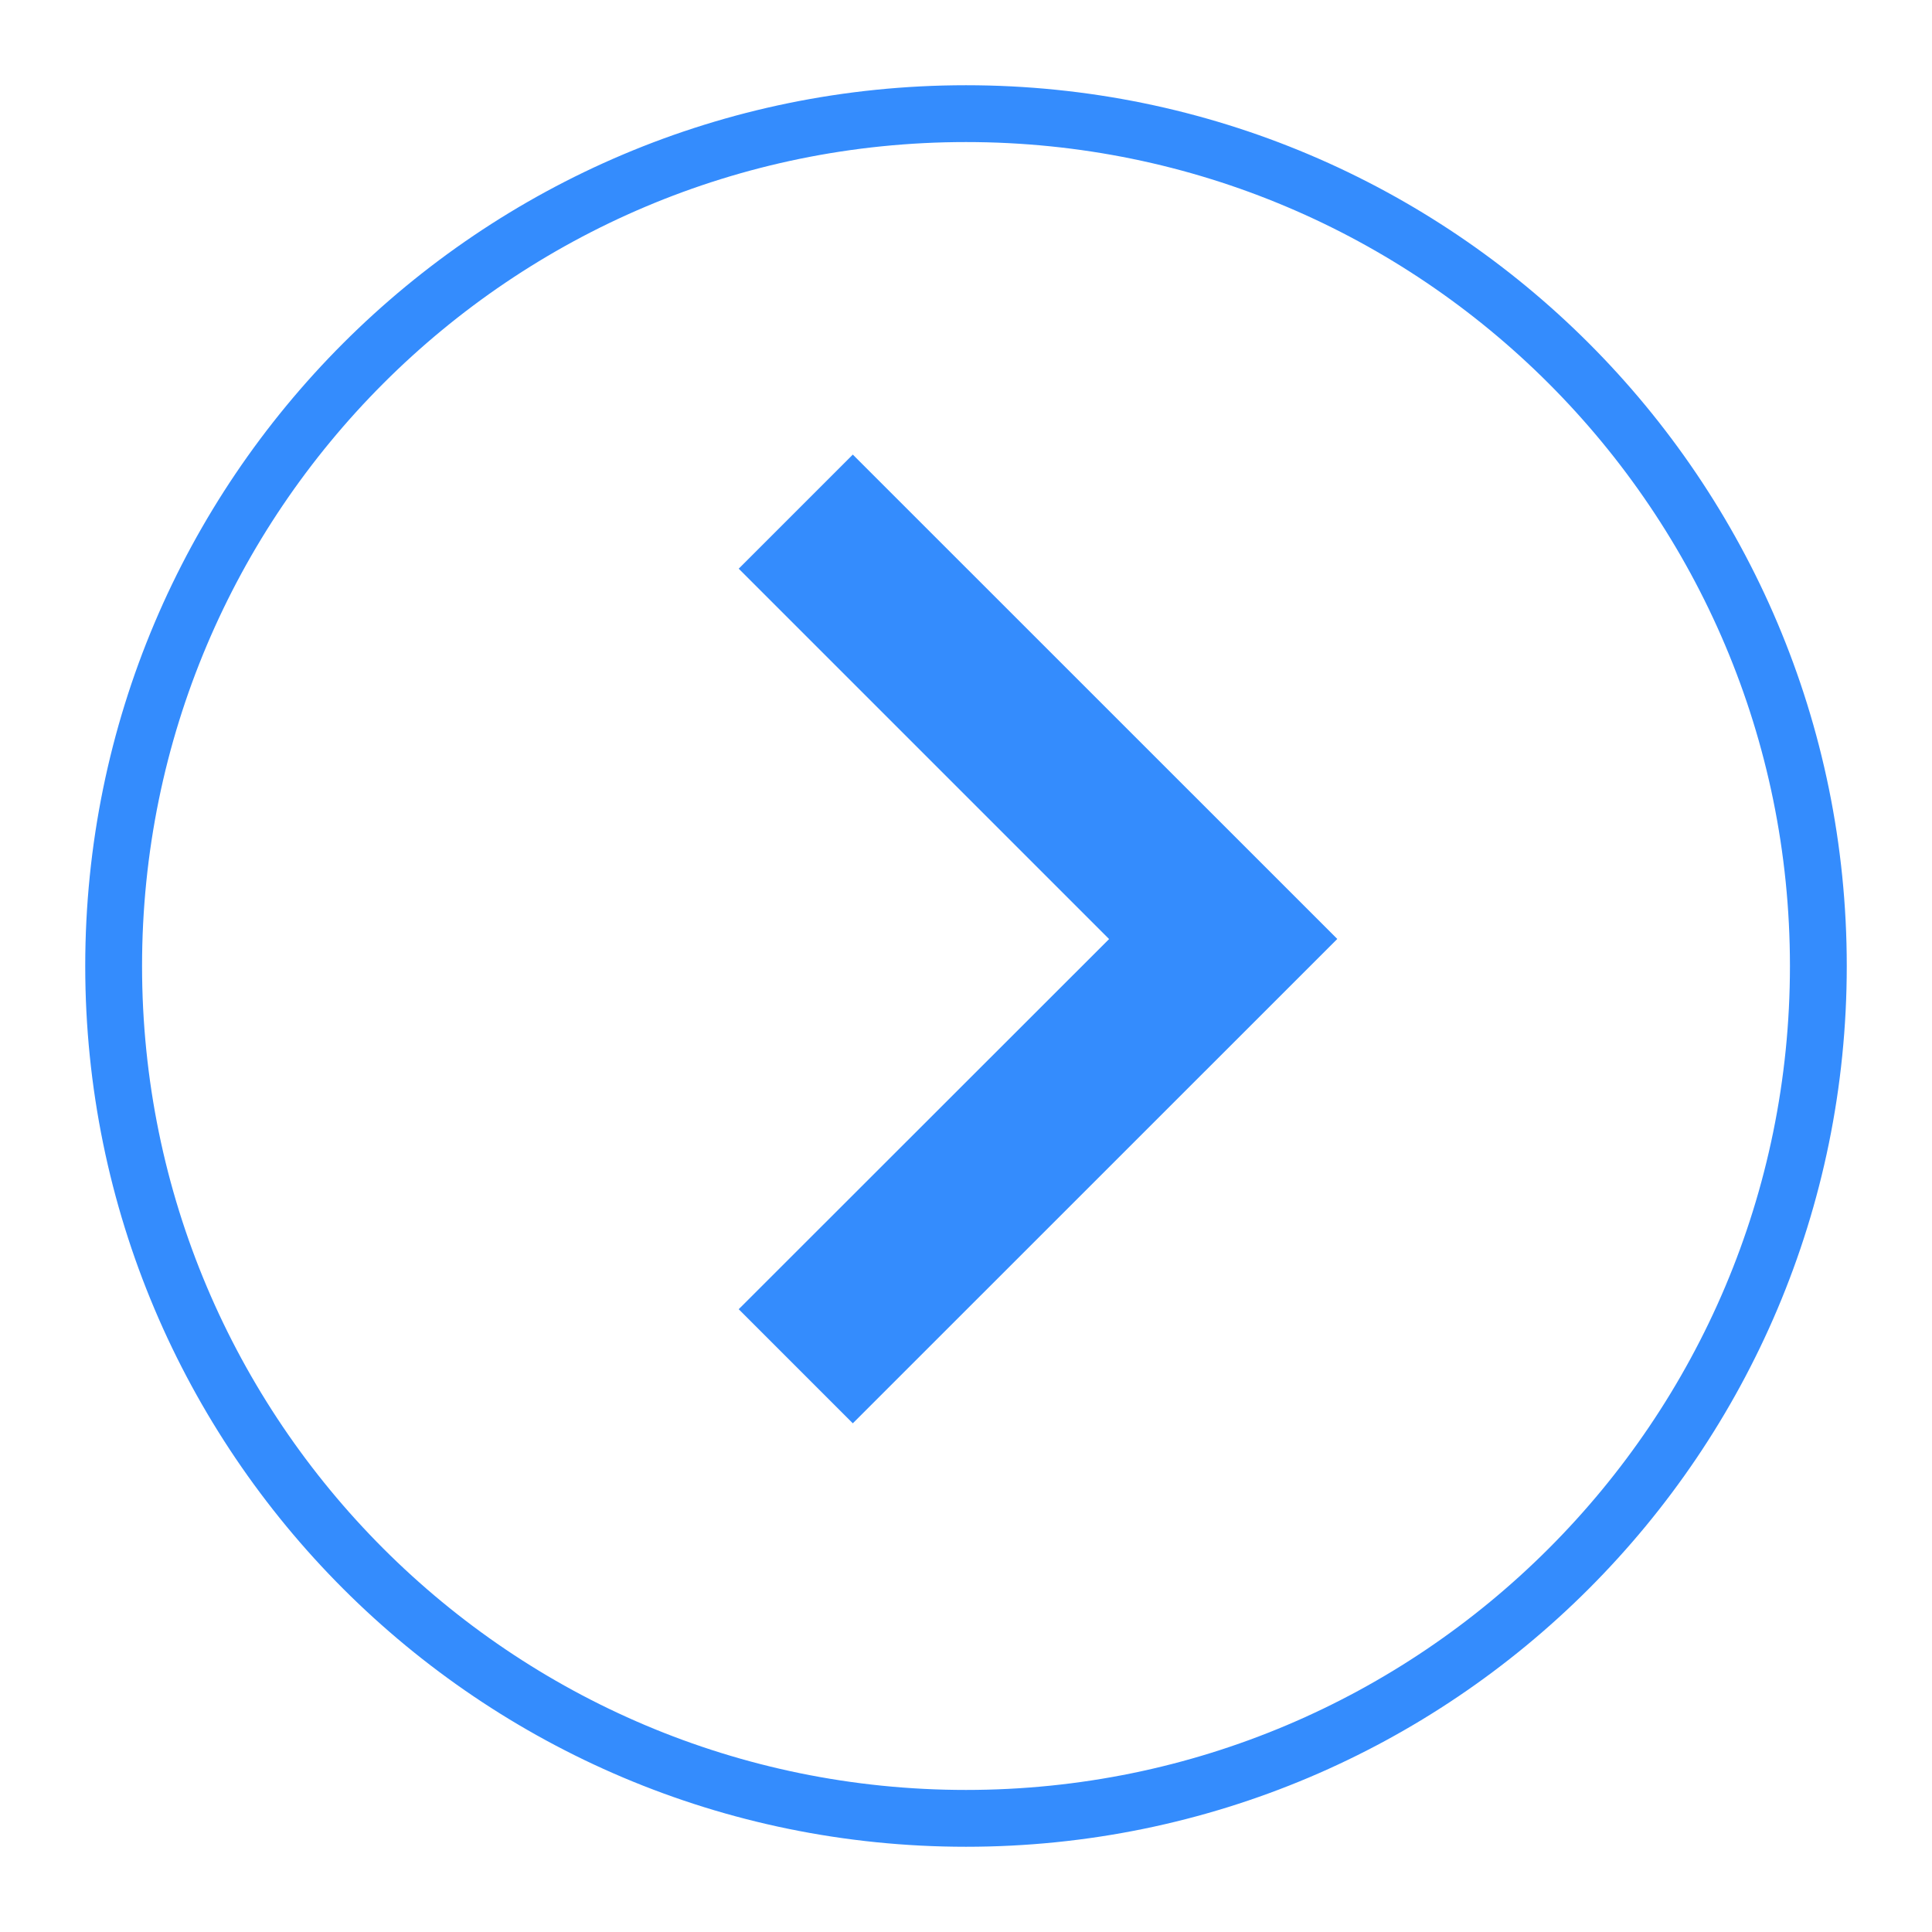
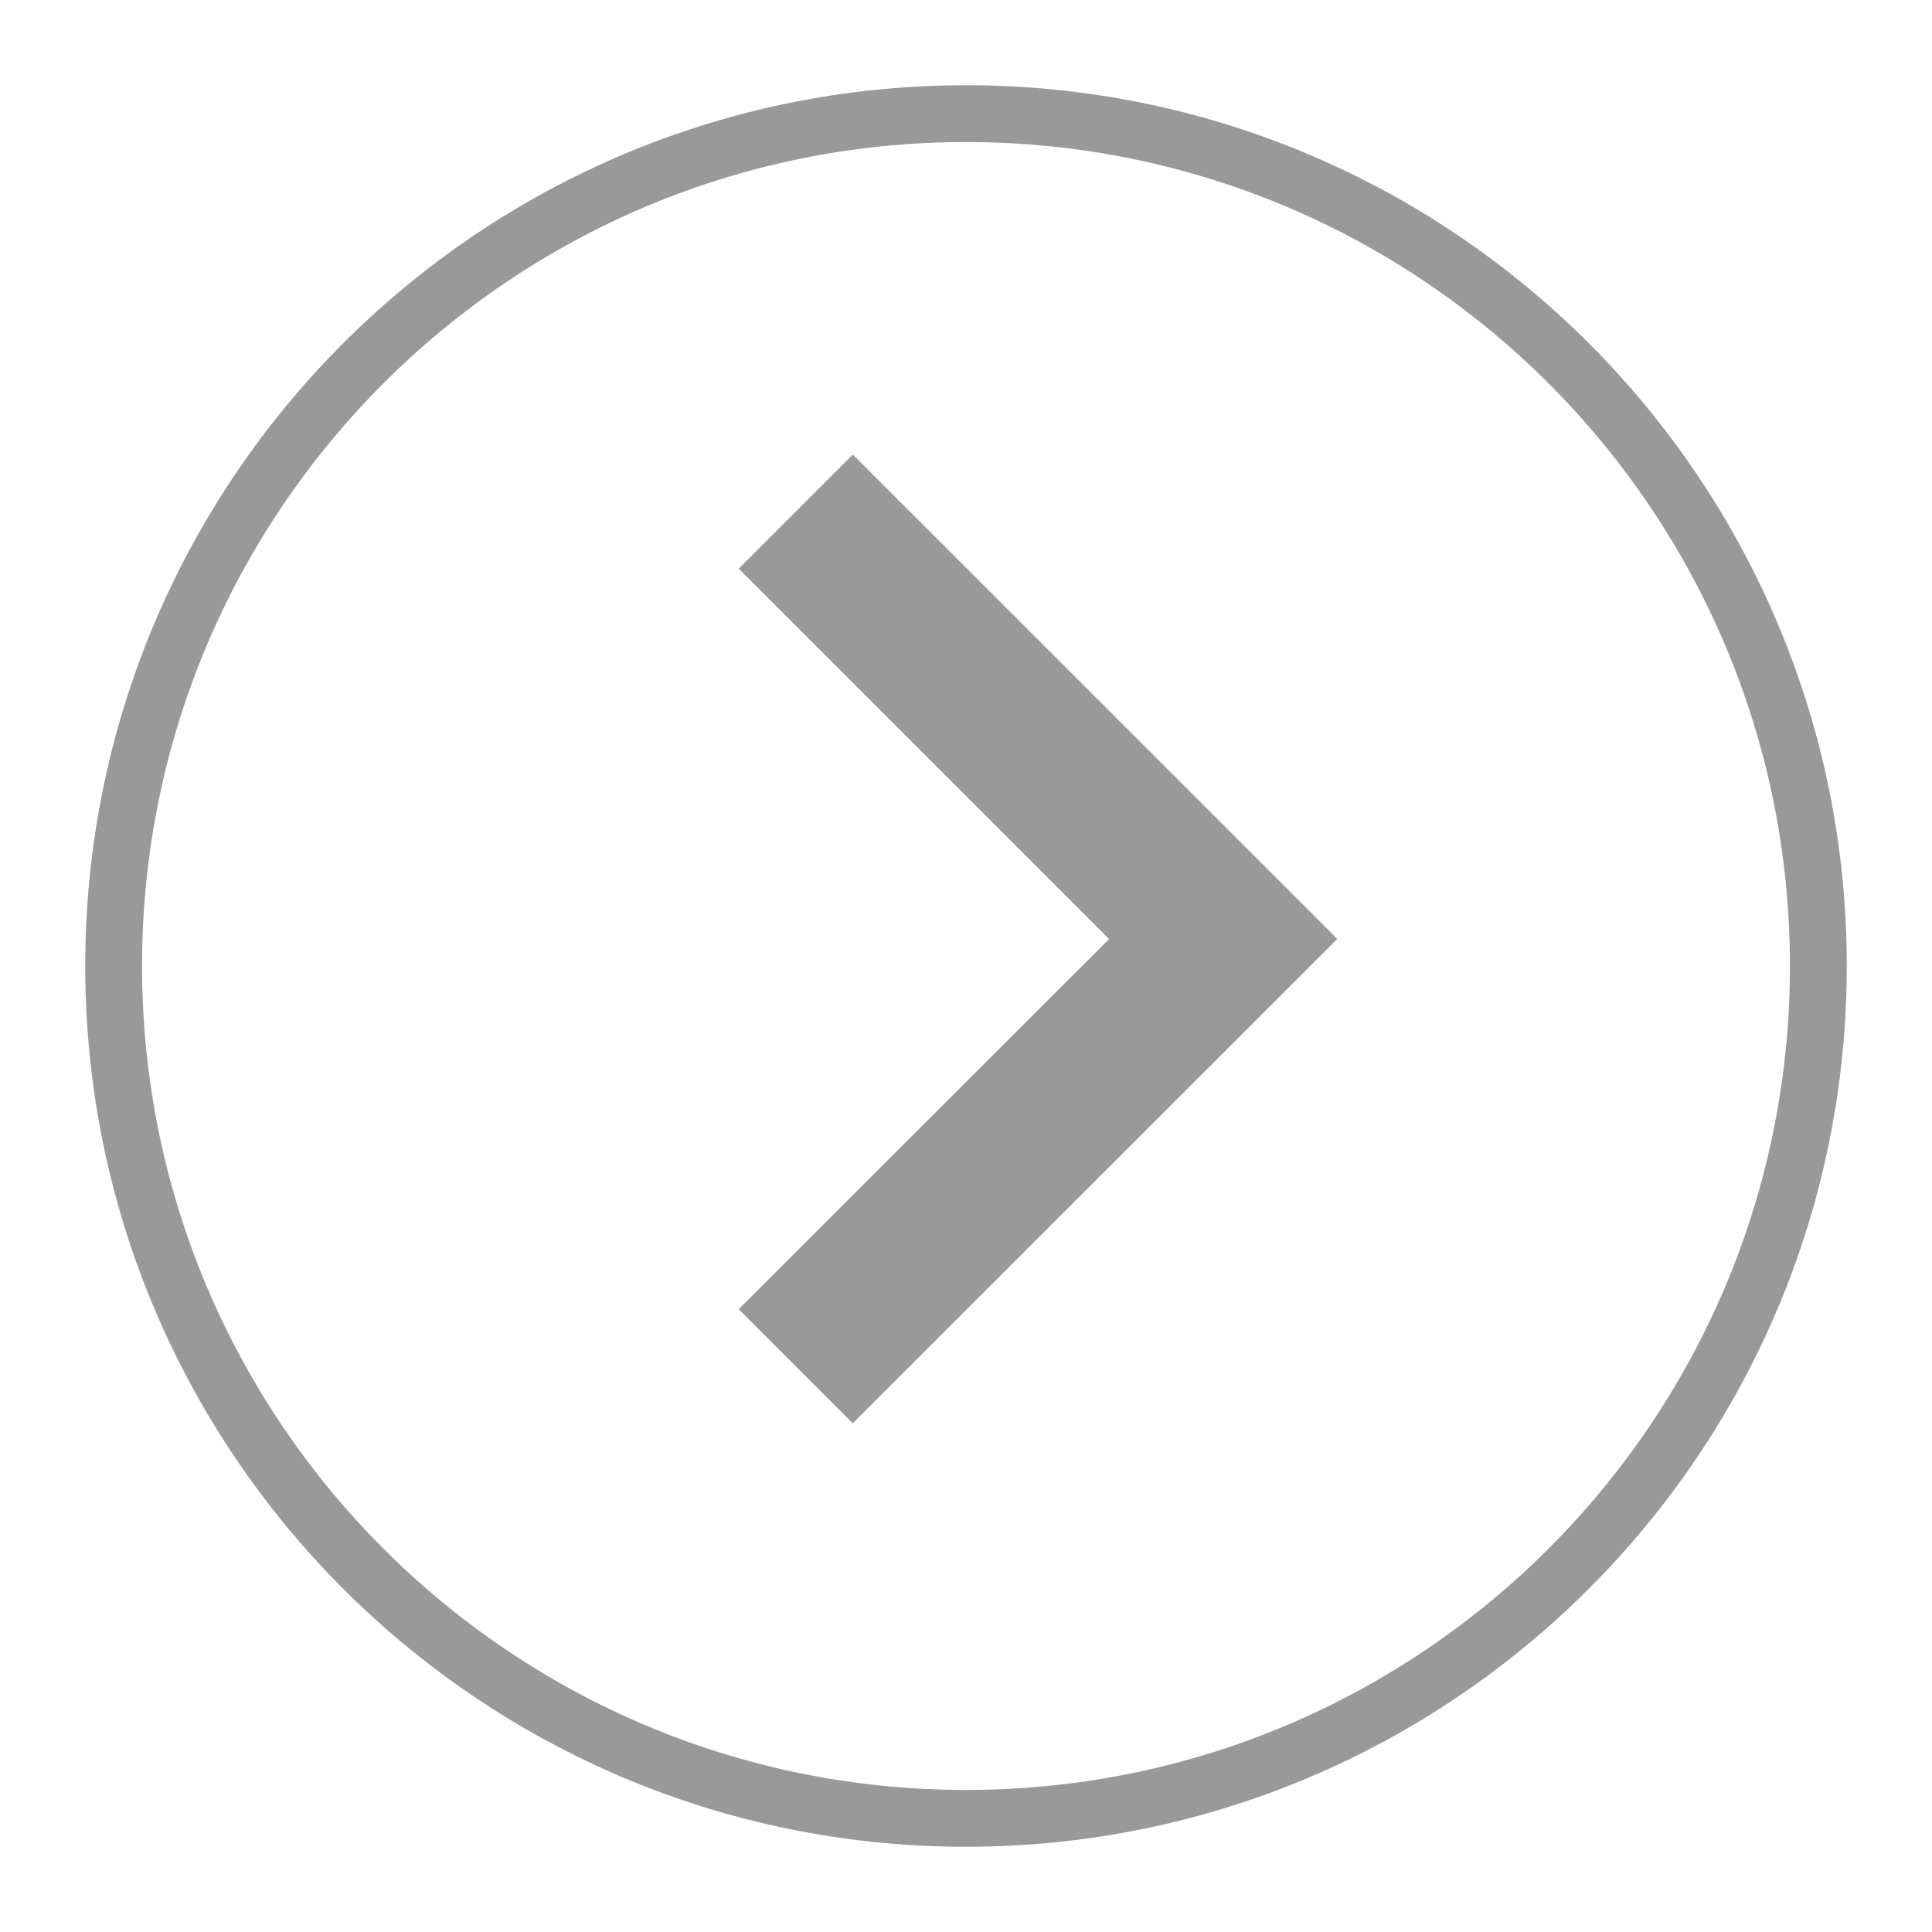
<svg xmlns="http://www.w3.org/2000/svg" width="17" height="17" viewBox="0 0 17 17">
  <g transform="translate(1 1)" fill="none" fill-rule="evenodd">
-     <circle stroke="#348CFD" stroke-width=".5" cx="7.5" cy="7.5" r="7.5" />
-     <path fill="#348CFD" fill-rule="nonzero" d="M6.504 3 5.5 4.004l3.259 3.259L5.5 10.52l1.004 1.004 4.263-4.262z" />
+     <circle stroke="#999999" stroke-width=".5" cx="7.5" cy="7.5" r="7.5" />
+     <path fill="#999999" fill-rule="nonzero" d="M6.504 3 5.5 4.004l3.259 3.259L5.5 10.52l1.004 1.004 4.263-4.262z" />
  </g>
</svg>
